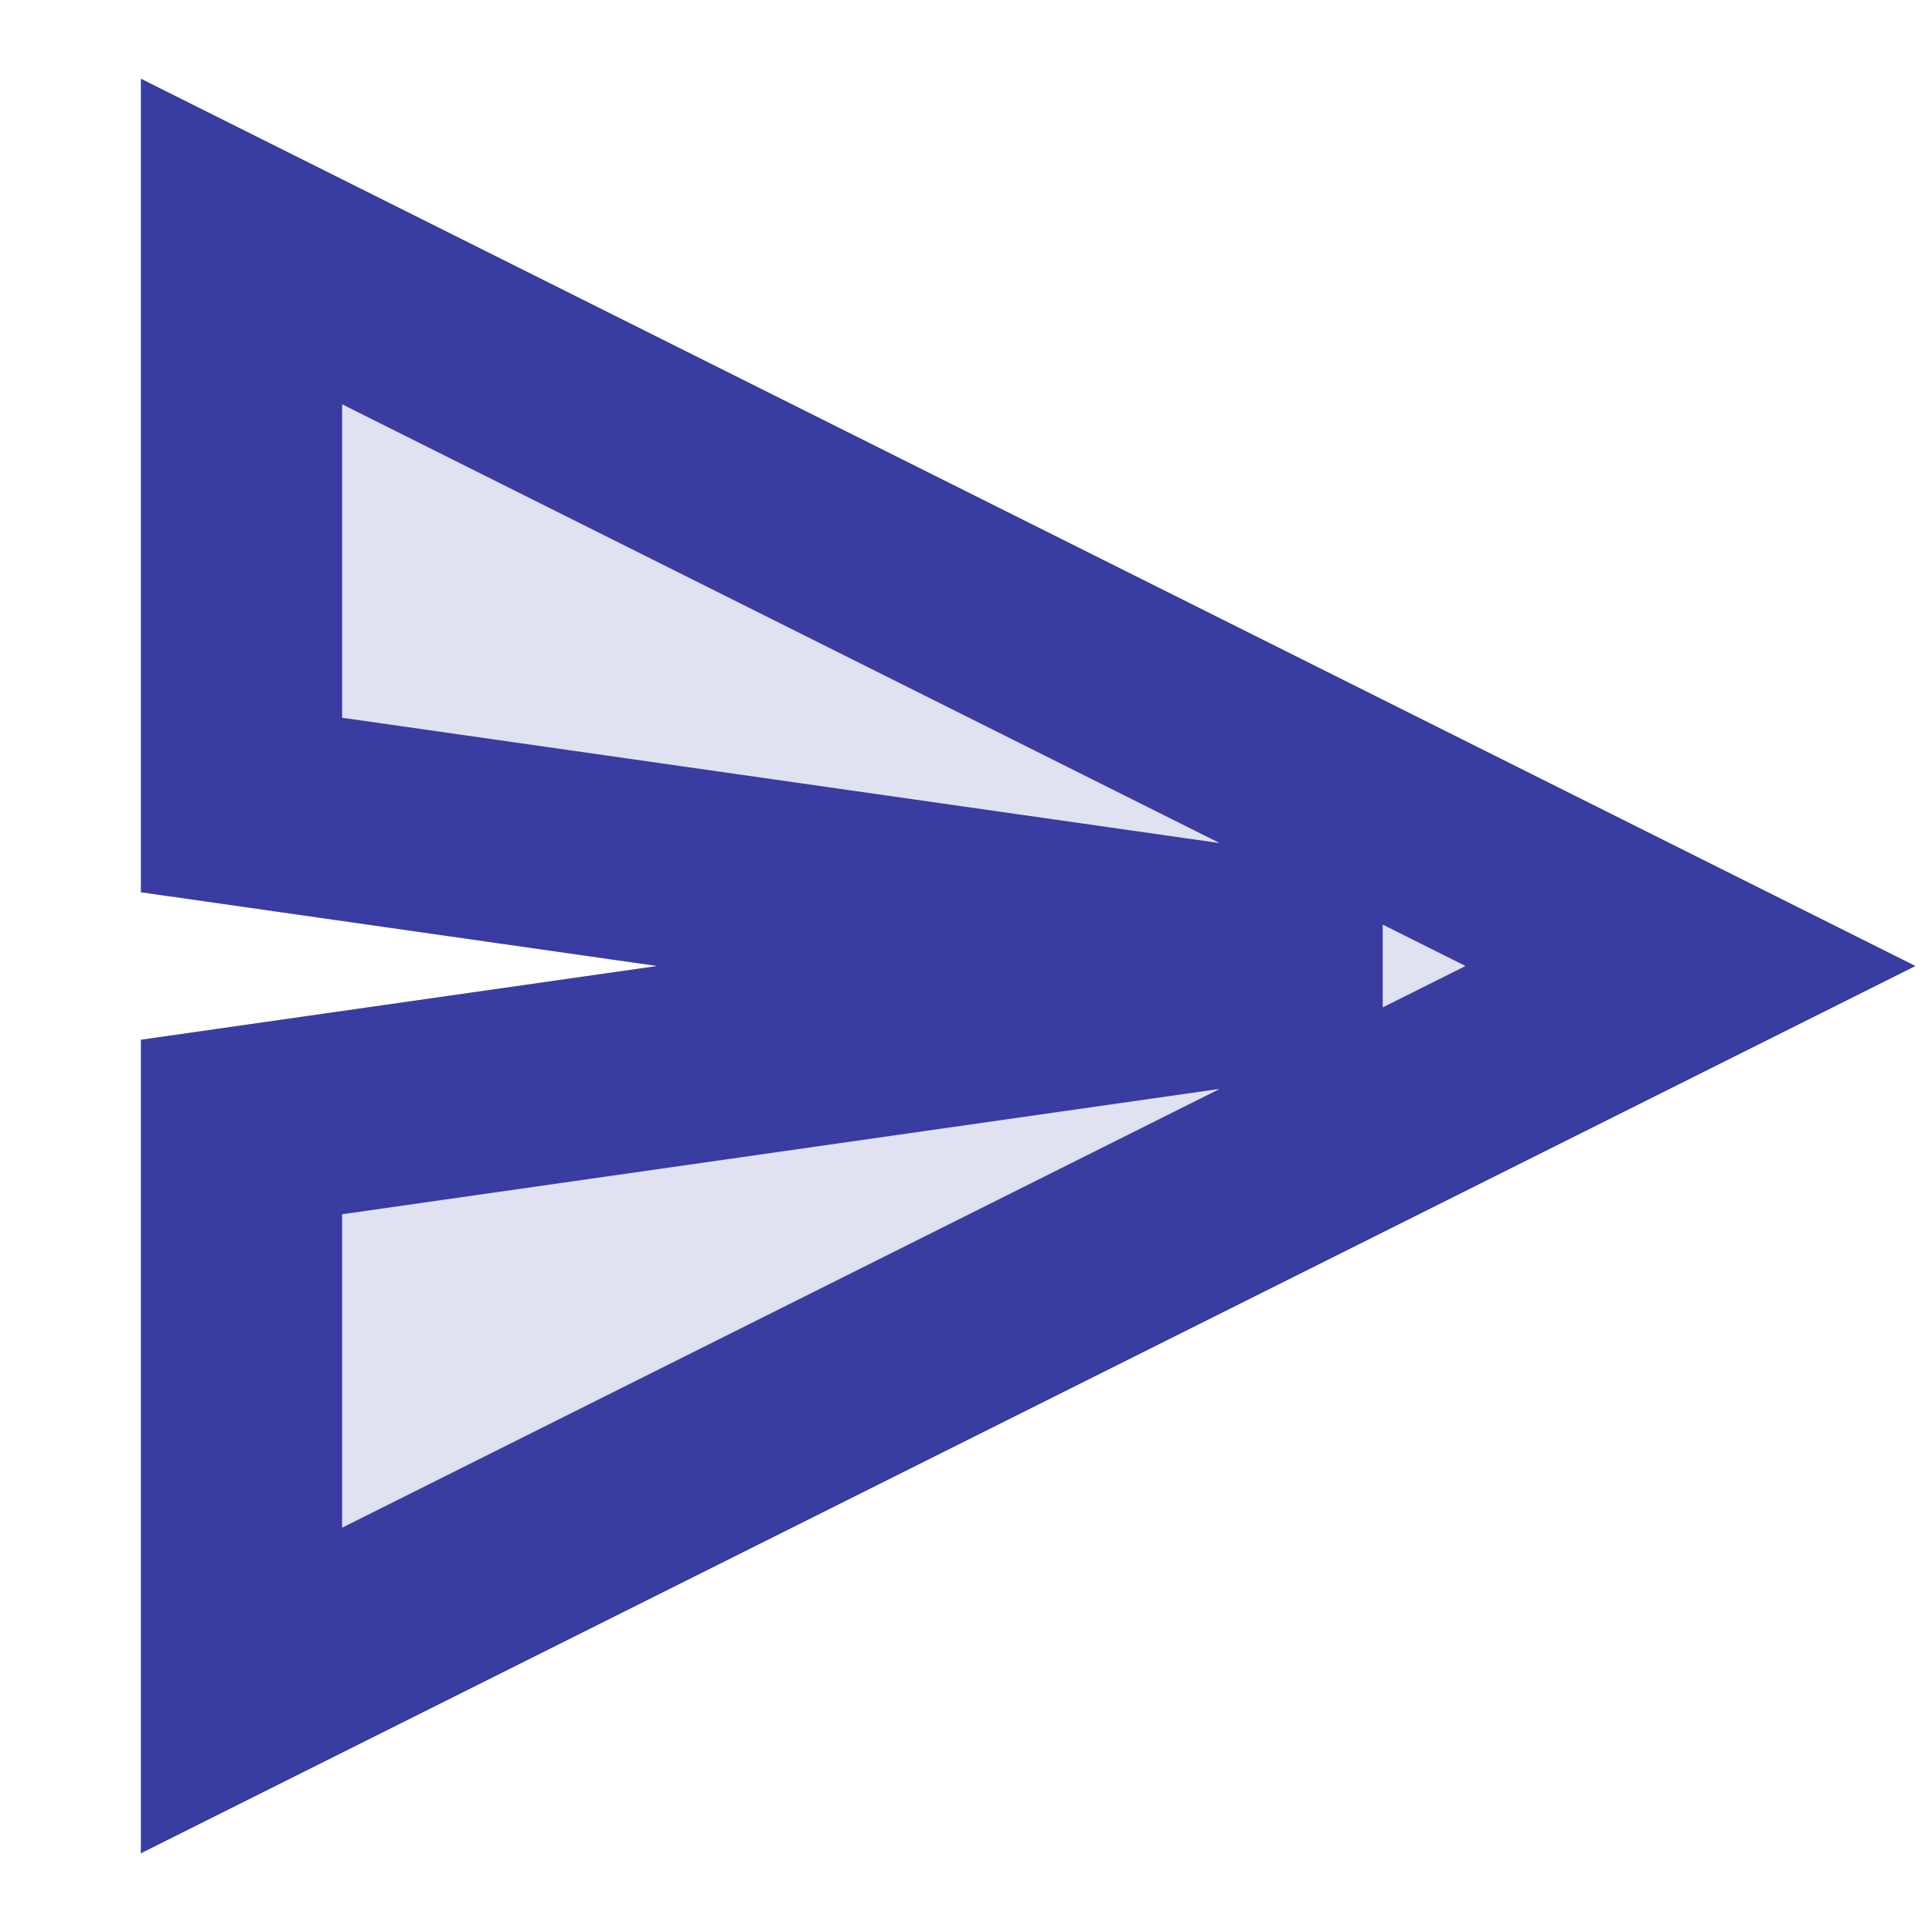
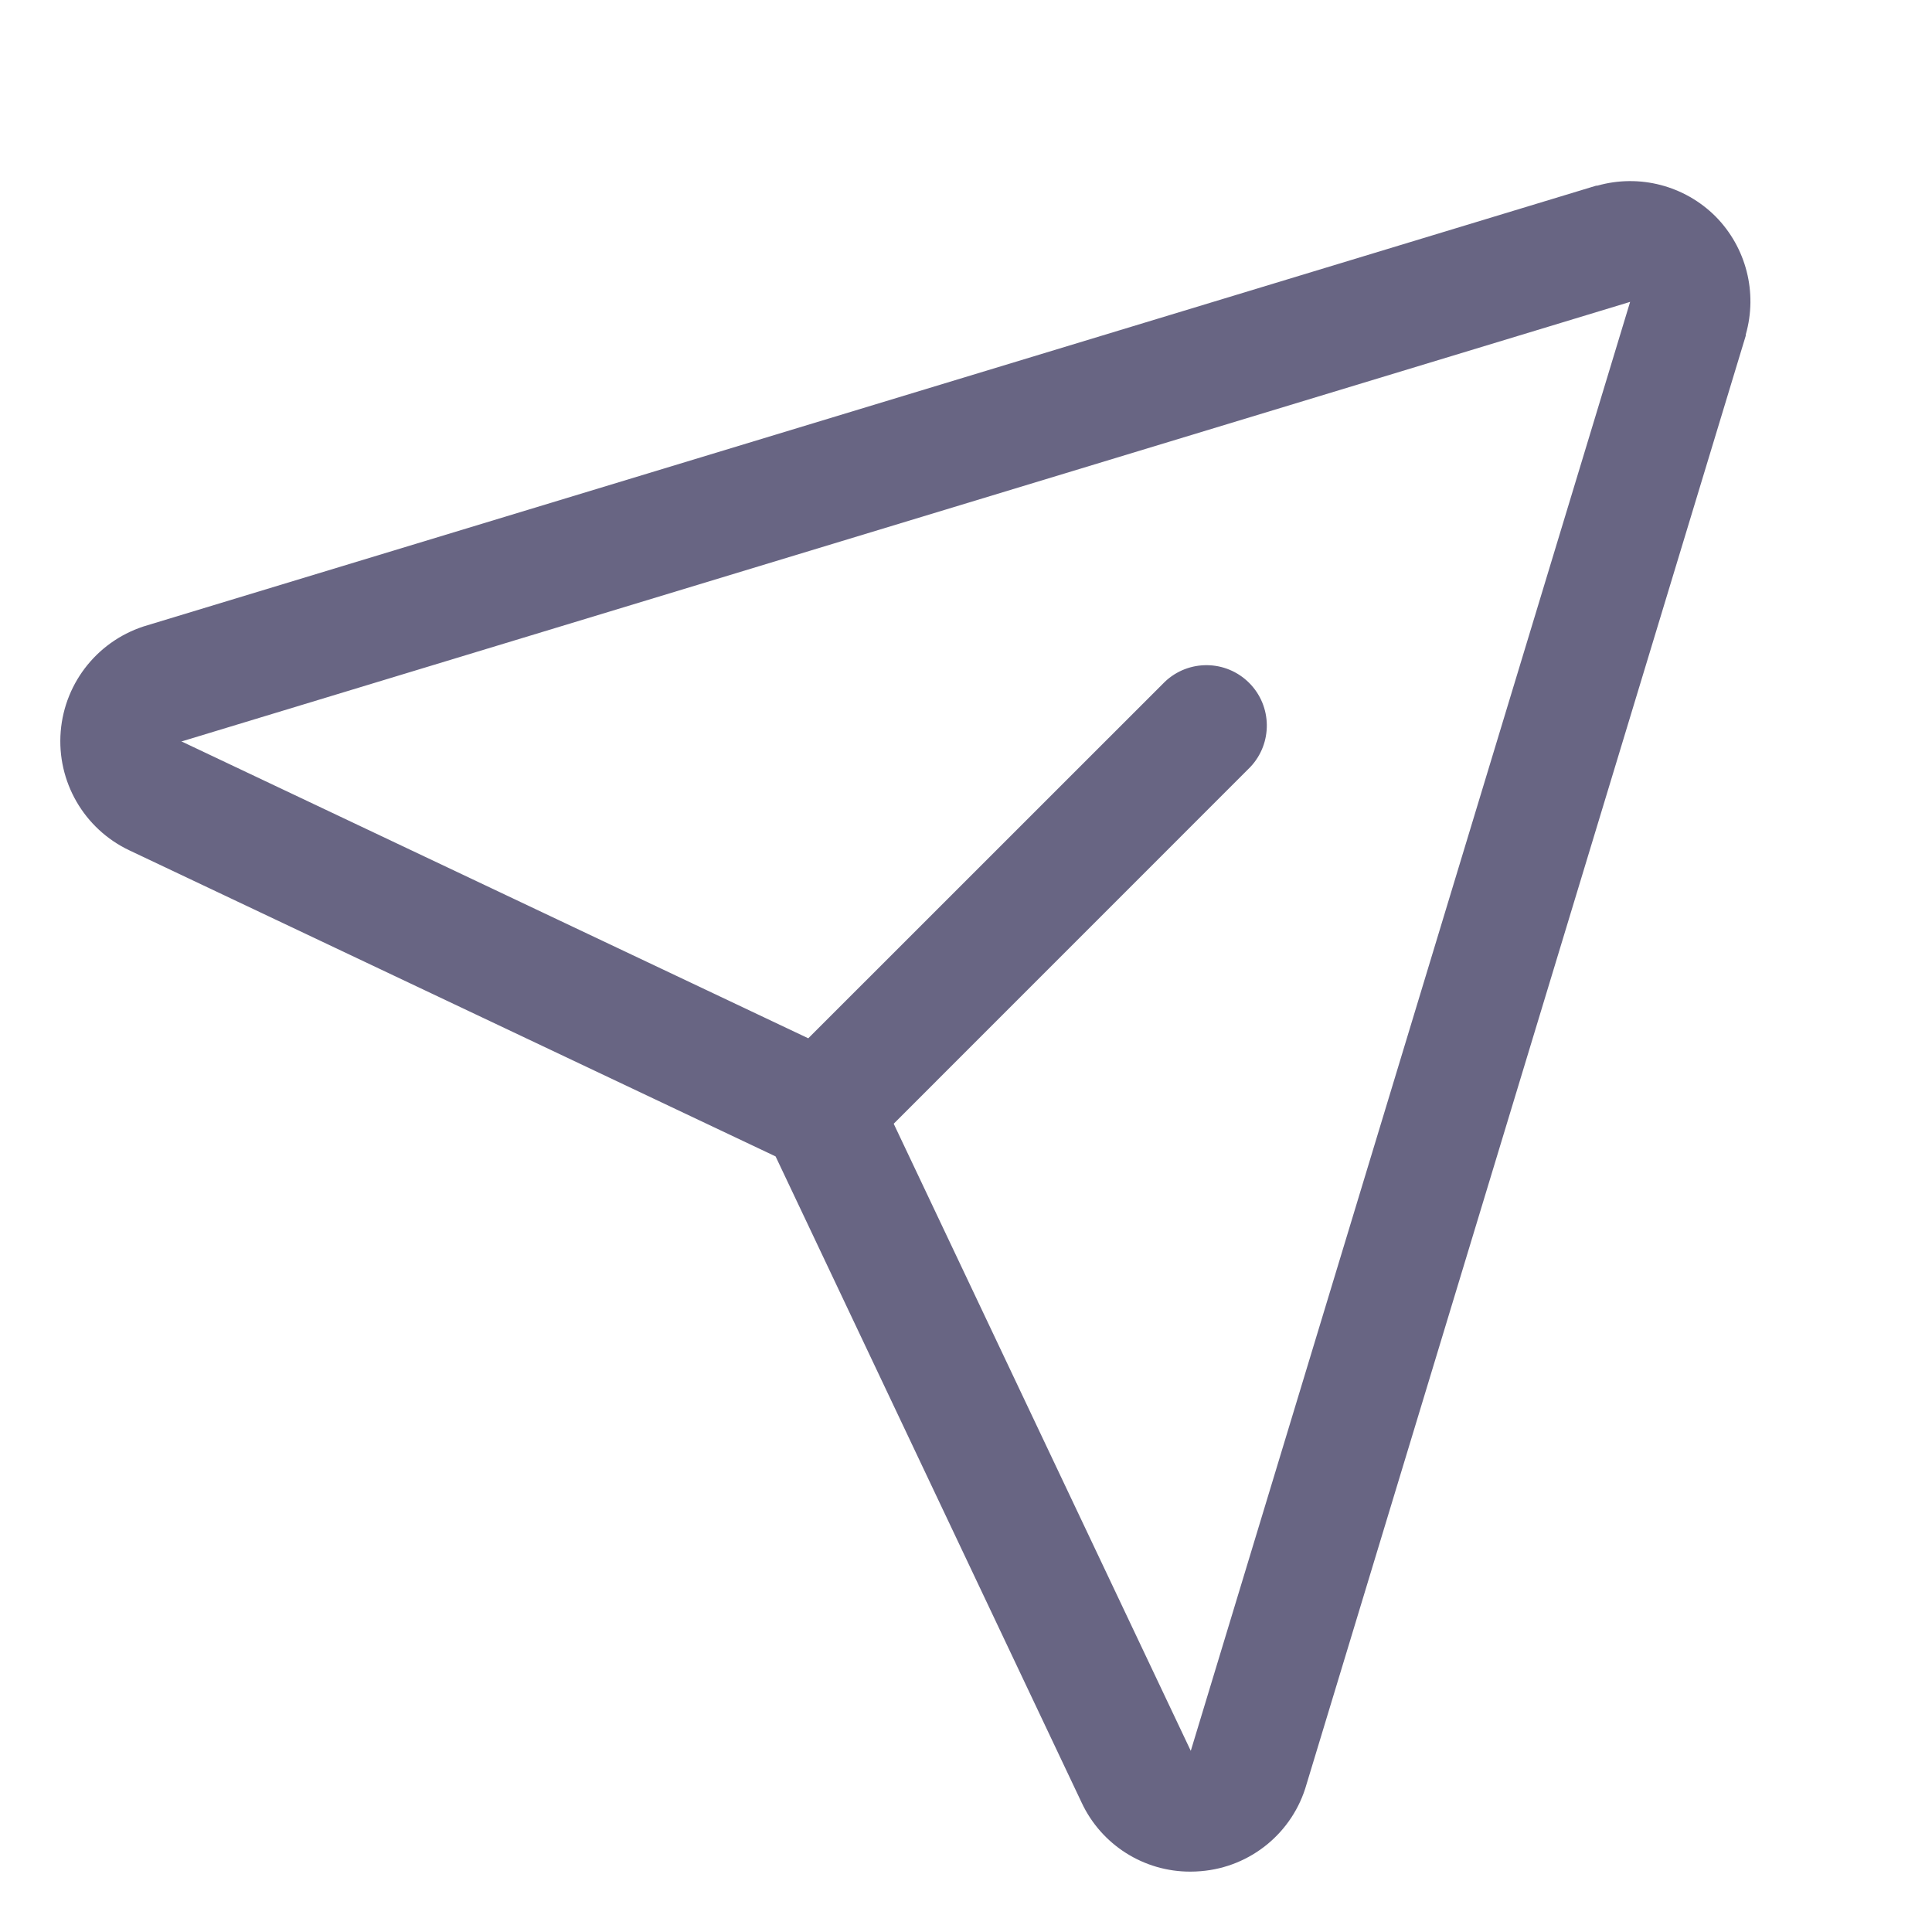
- <svg xmlns="http://www.w3.org/2000/svg" width="24" height="24" fill="none" viewBox="0 0 24 24">
-   <path d="M3 21L21 12L3 3V10L17 12L3 14V21Z" fill="#393CA0" fill-opacity="0.15" stroke="#393CA0" stroke-width="2.5" />
+ <svg xmlns="http://www.w3.org/2000/svg" class="w-6 h-6" fill="#686583" id="Flat" viewBox="0 0 256 256">
+   <path d="M227.32,28.68a16,16,0,0,0-15.66-4.08l-.15,0L19.57,82.84a16,16,0,0,0-2.42,29.84l85.62,40.55,40.55,85.62A15.86,15.86,0,0,0,157.74,248q.69,0,1.38-.06a15.88,15.88,0,0,0,14-11.51l58.2-191.94c0-.05,0-.1,0-.15A16,16,0,0,0,227.32,28.68ZM157.83,231.85l-.05.14L118.42,148.9l47.24-47.25a8,8,0,0,0-11.31-11.31L107.1,137.58,24,98.22l.14,0L216,40Z" />
</svg>
